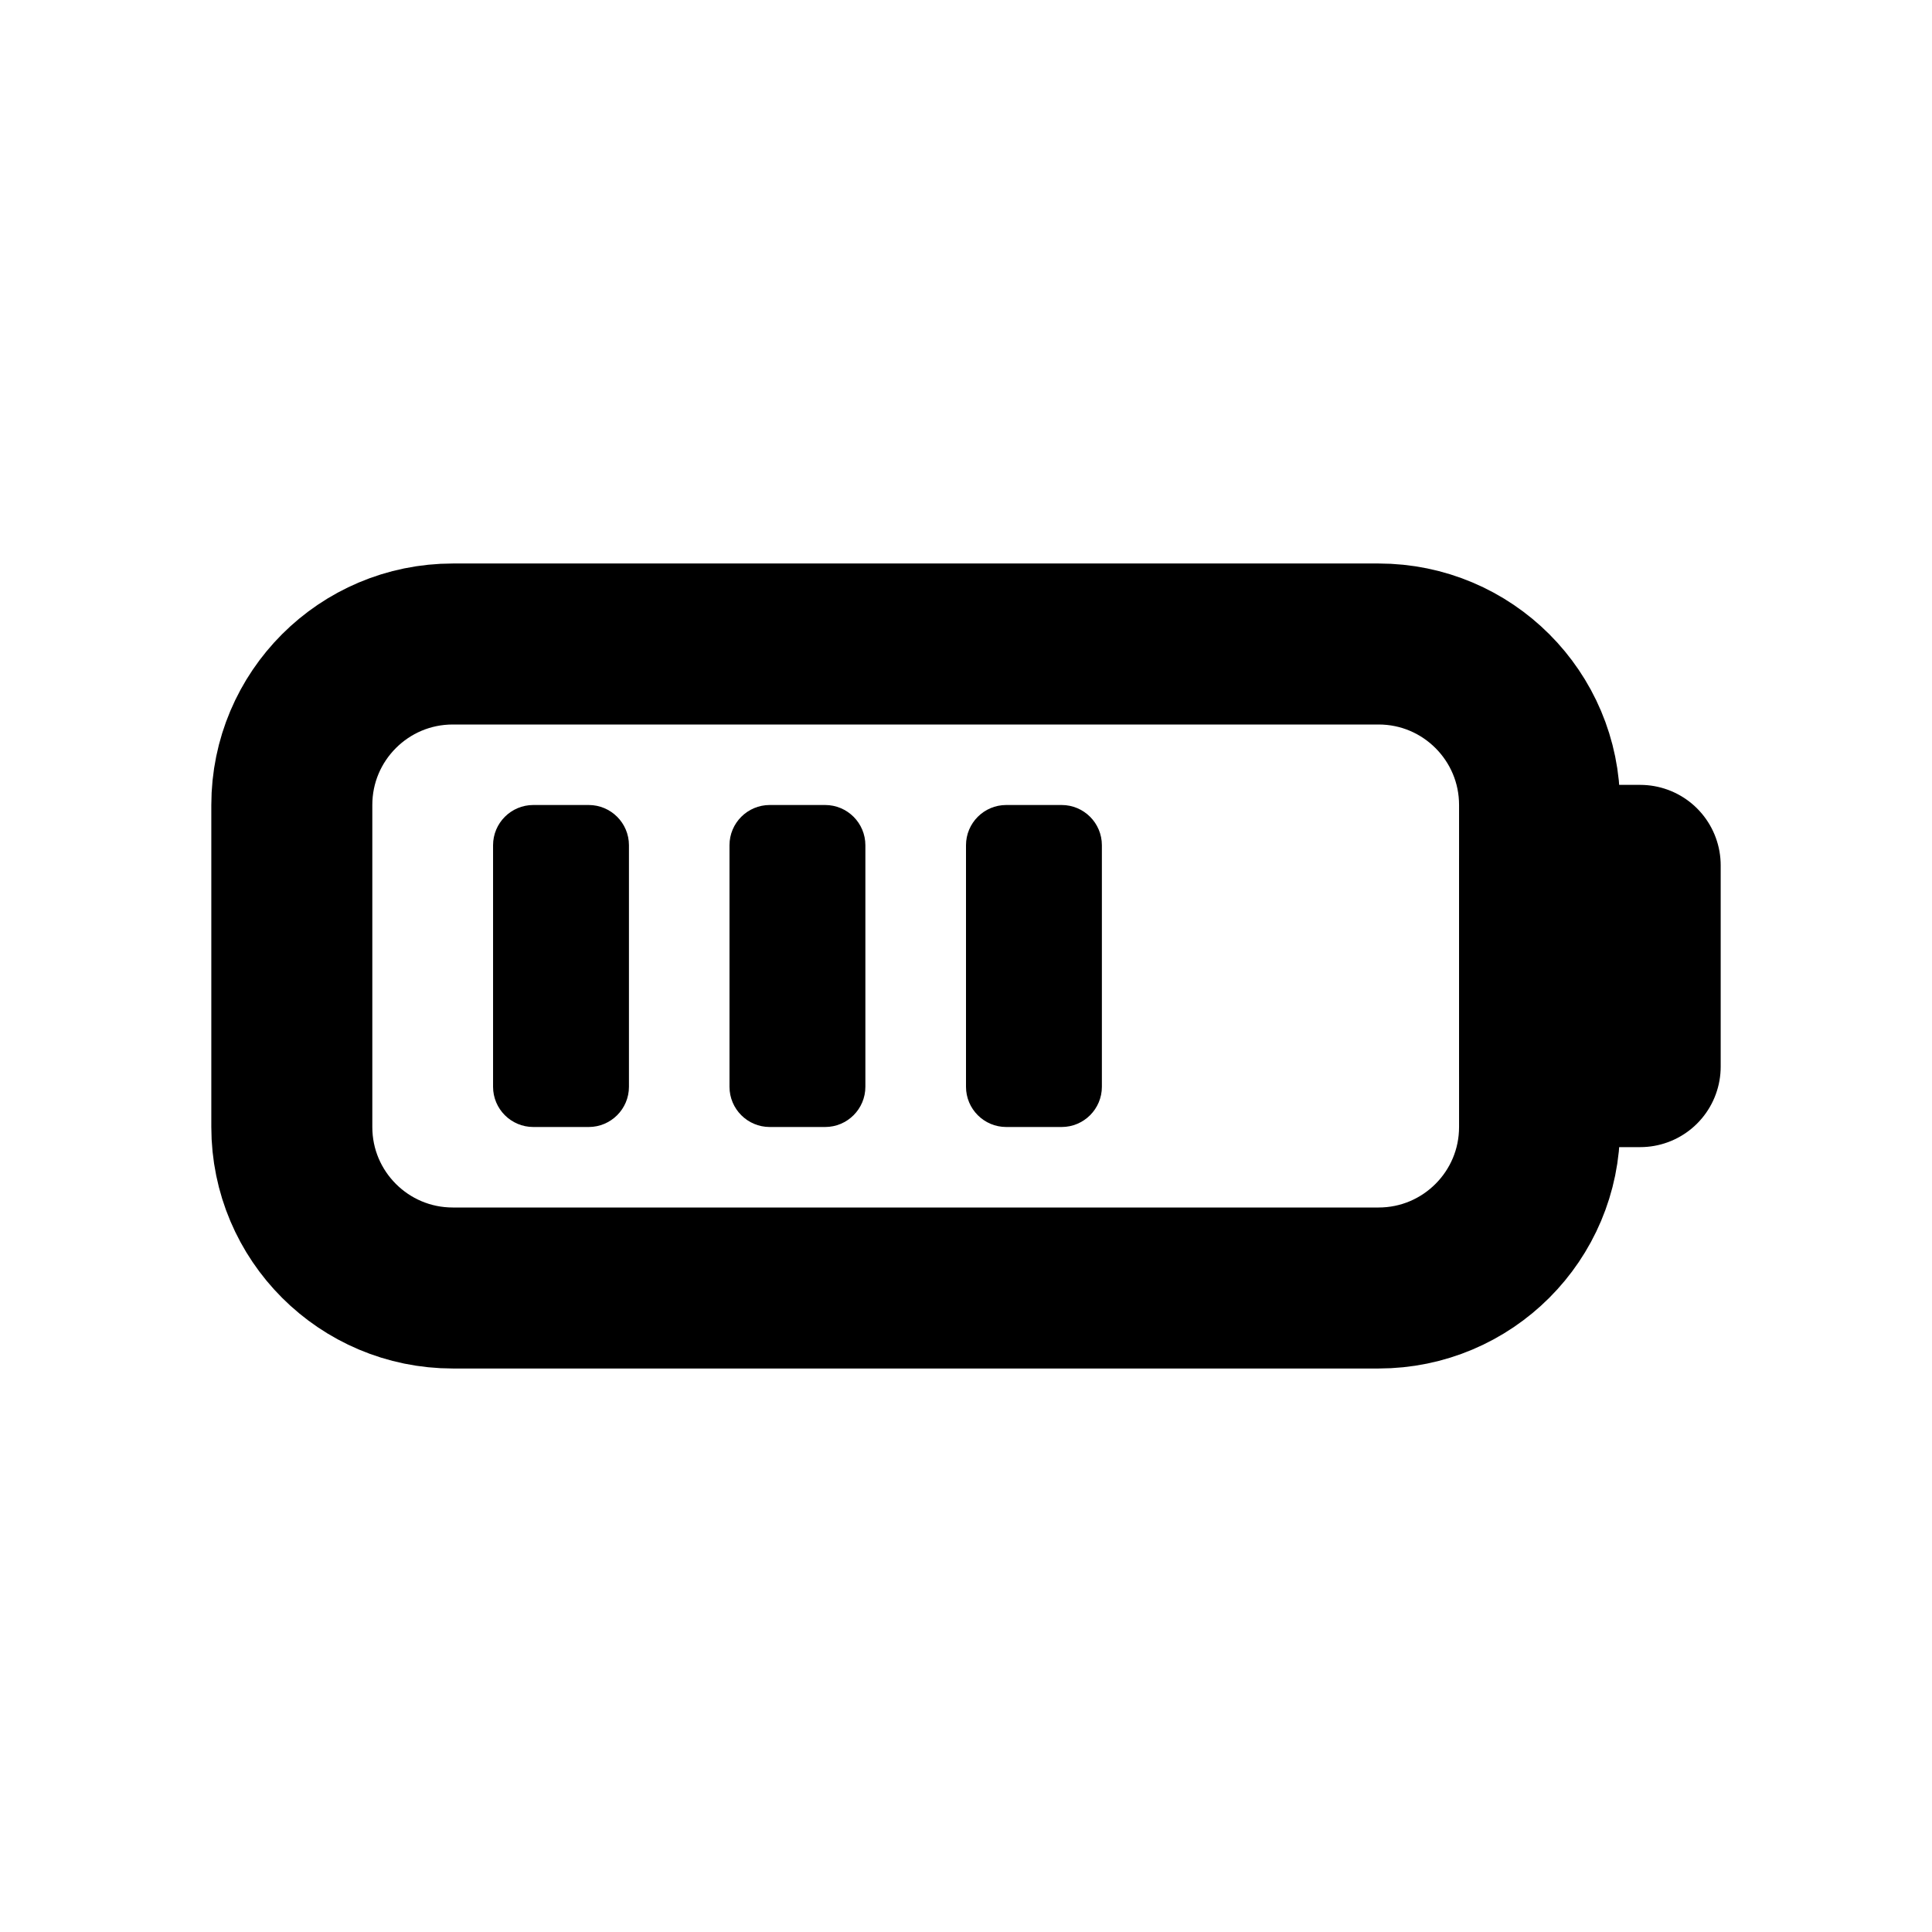
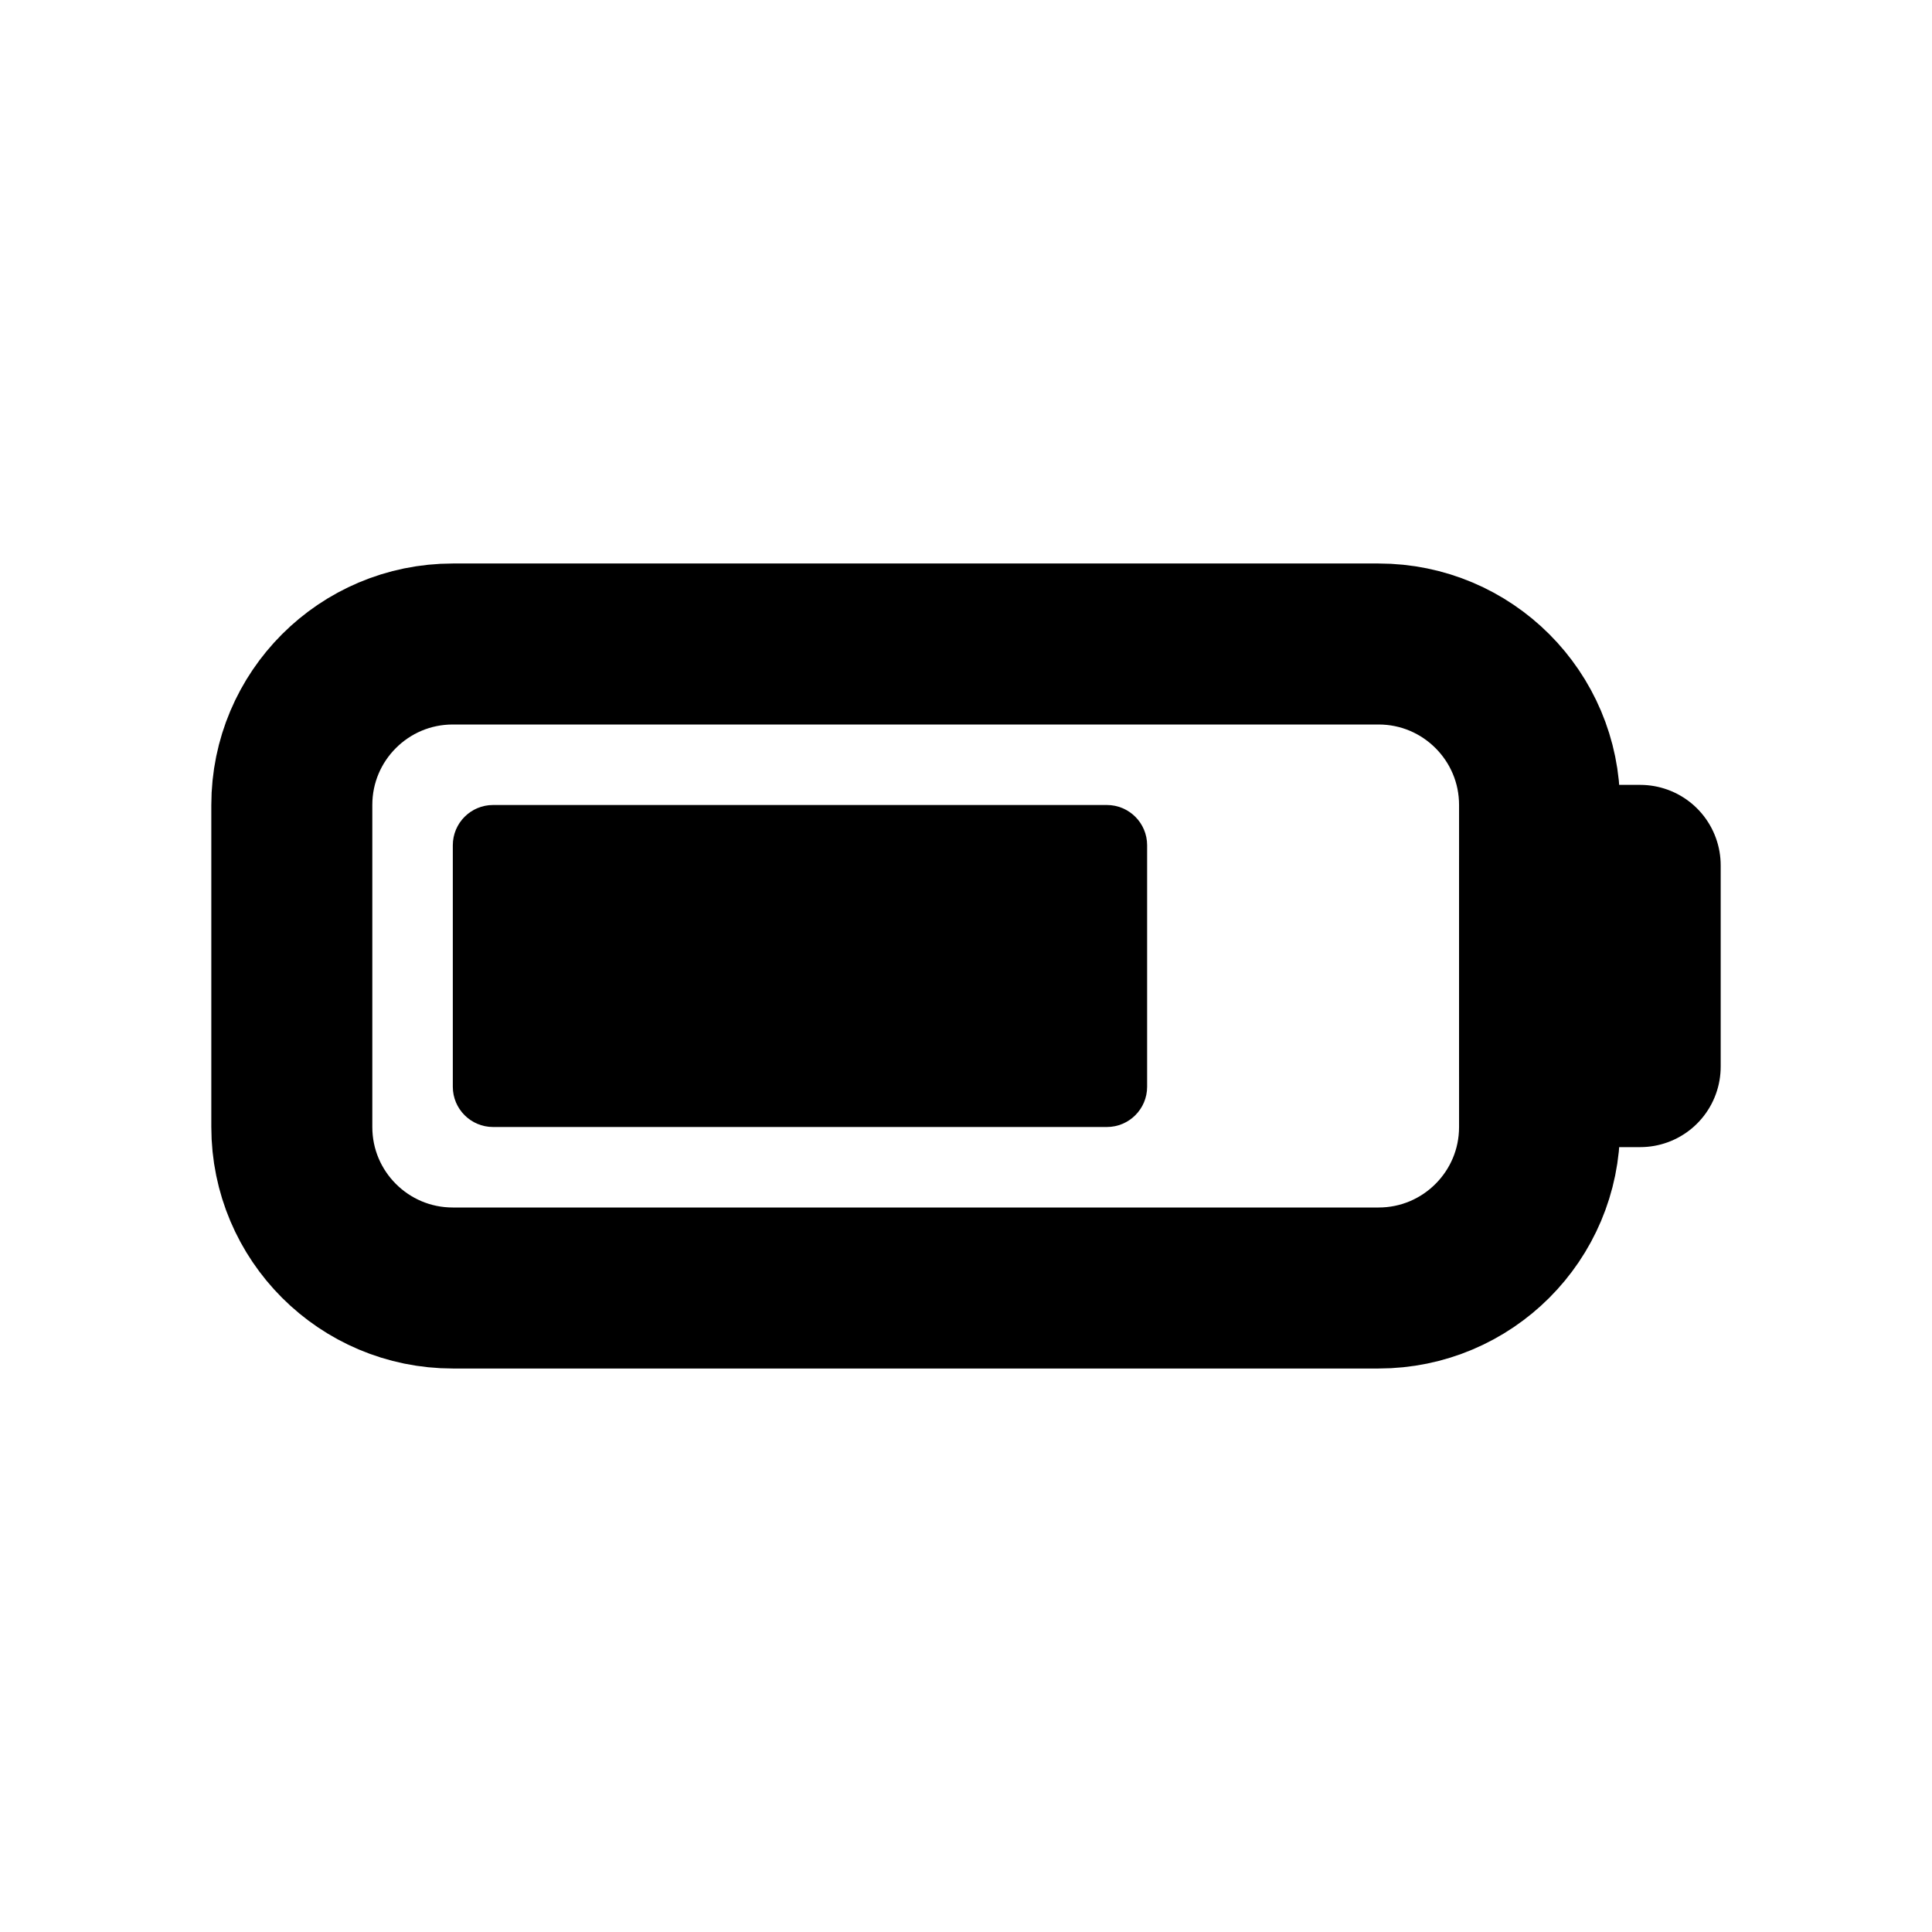
<svg xmlns="http://www.w3.org/2000/svg" width="24" height="24" viewBox="0 0 24 24" fill="none" stroke="currentColor" stroke-width="2" stroke-linecap="round" stroke-linejoin="round">
  <rect x="3.625" y="8" width="15.5" height="8" rx="2" />
  <path d="M19.125 10.75h1.25v2.5h-1.25z" fill="currentColor" />
-   <rect x="6.125" y="10" width="1.688" height="4" rx="0.5" fill="currentColor" stroke="none" />
-   <rect x="9.062" y="10" width="1.688" height="4" rx="0.5" fill="currentColor" stroke="none" />
-   <rect x="12" y="10" width="1.688" height="4" rx="0.5" fill="currentColor" stroke="none" />
+   <rect x="5.625" y="10" width="8.625" height="4" rx="0.5" fill="currentColor" stroke="none" />
</svg>
